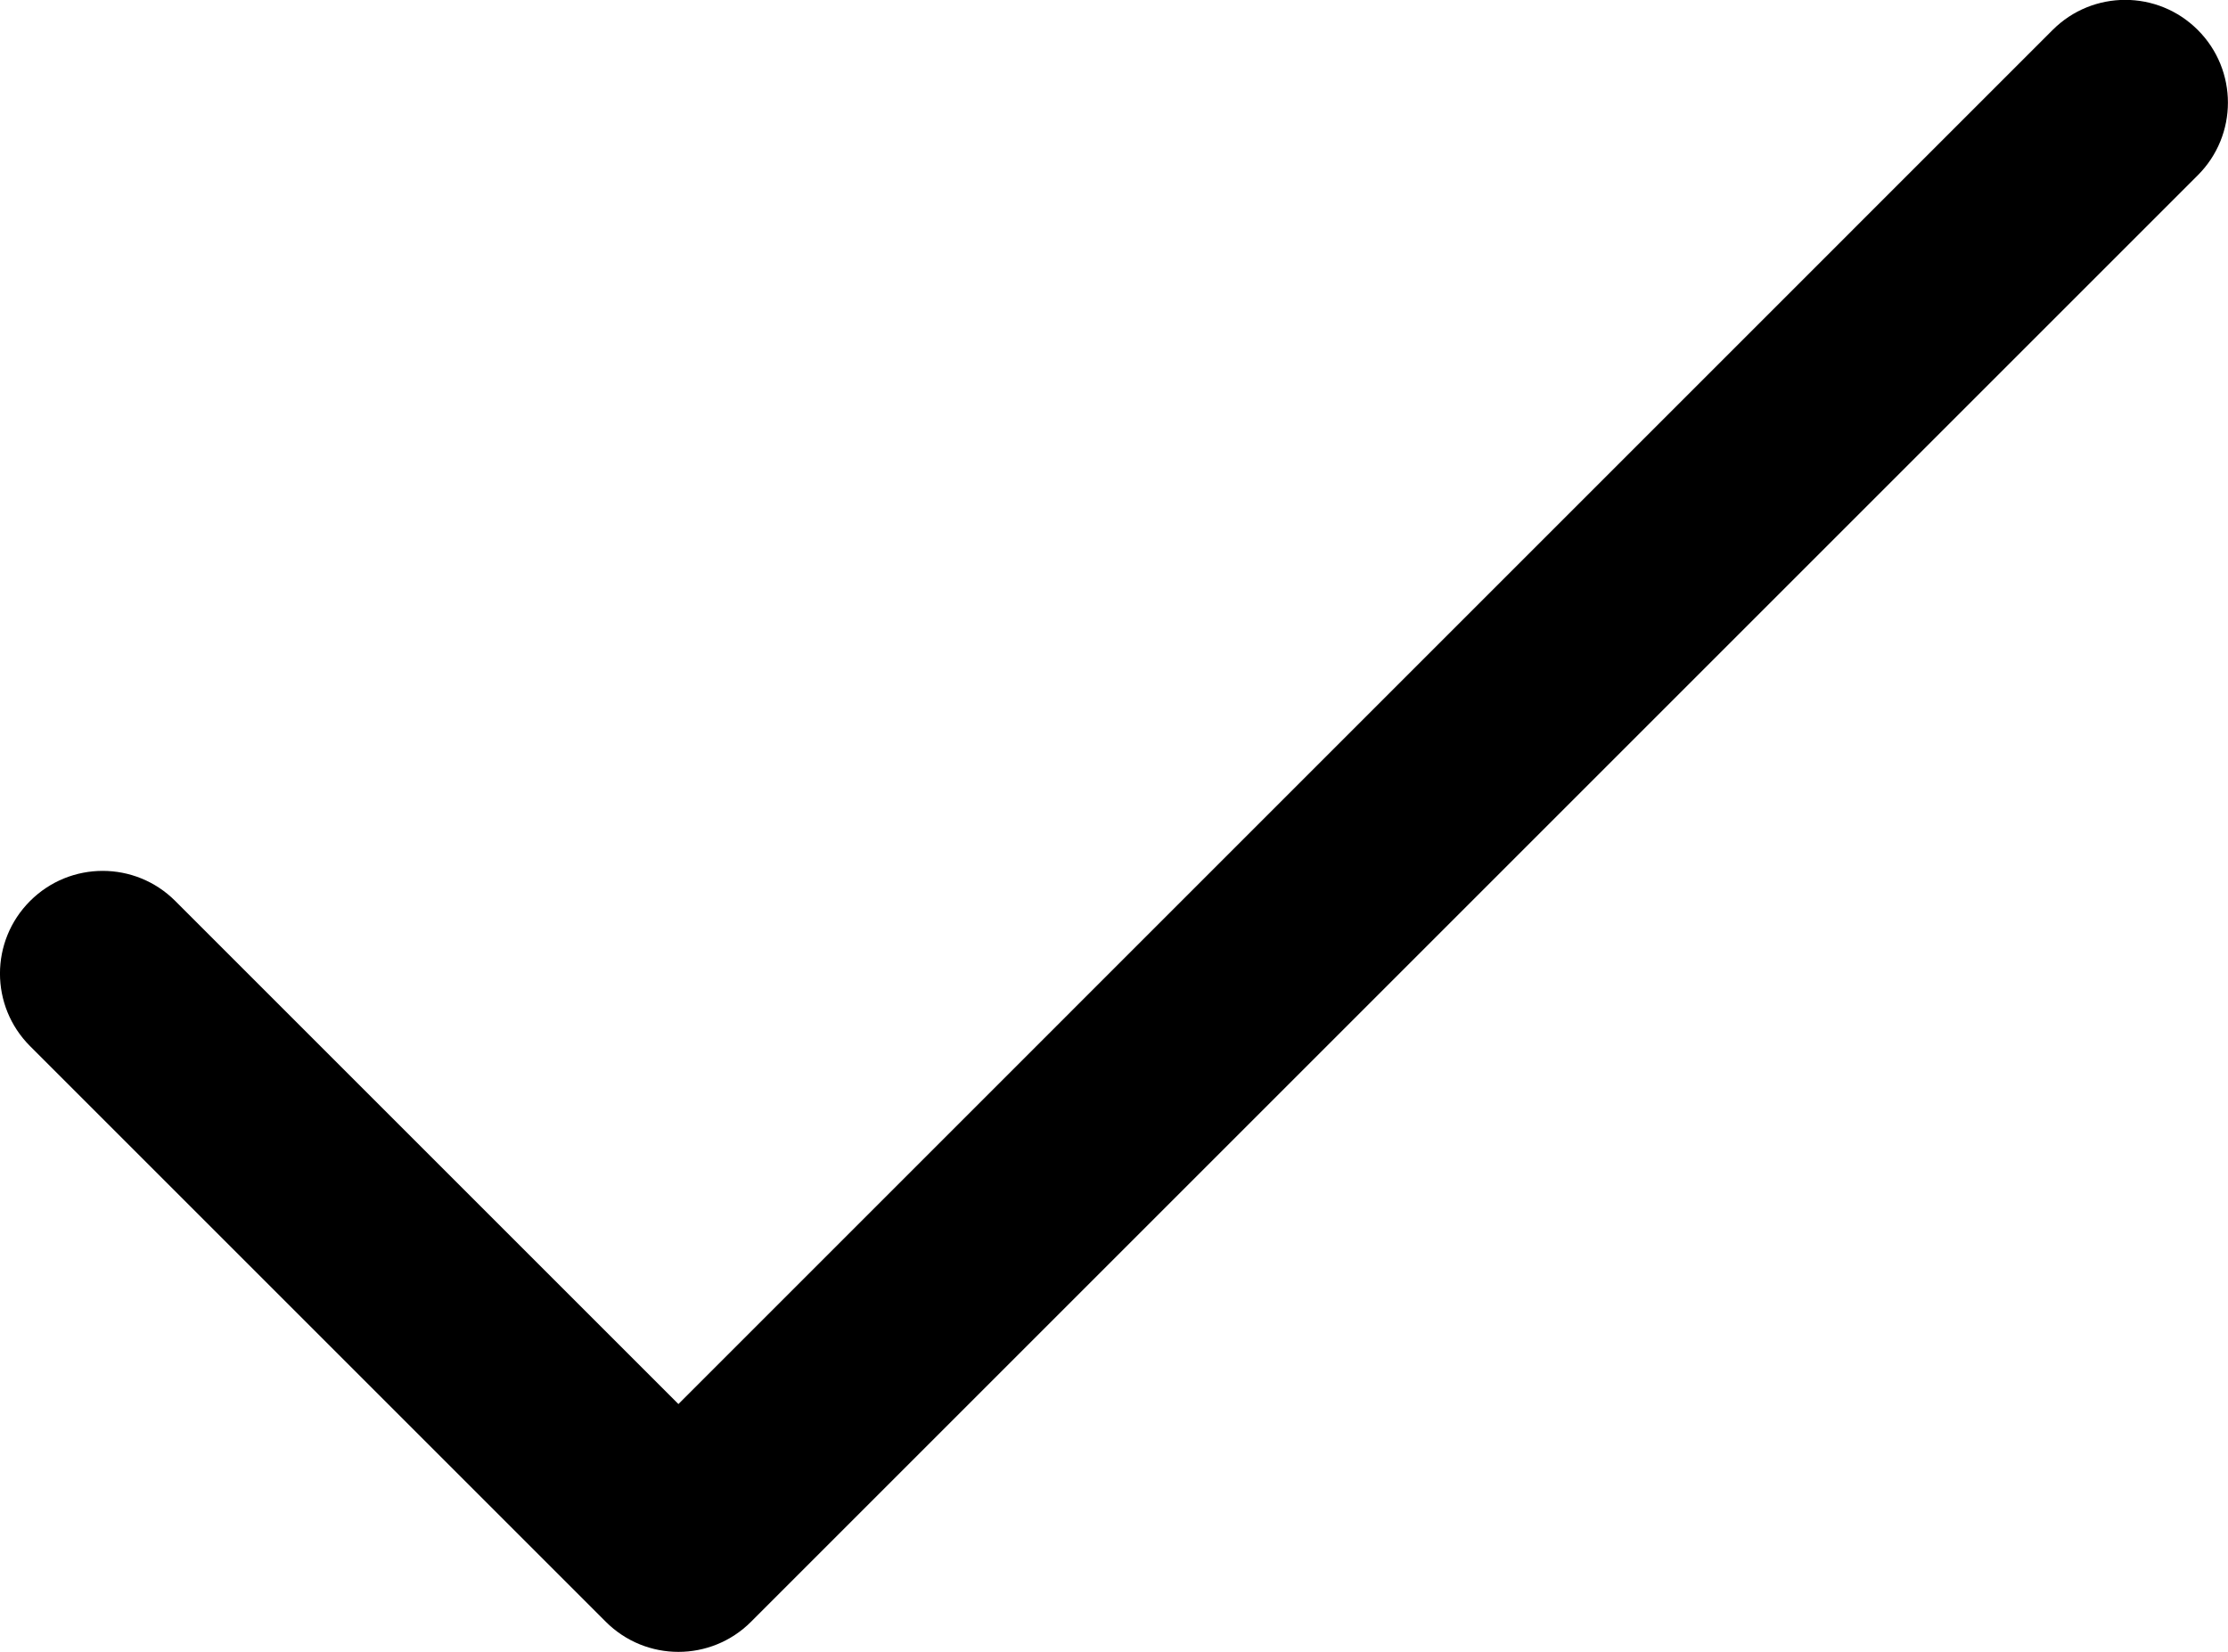
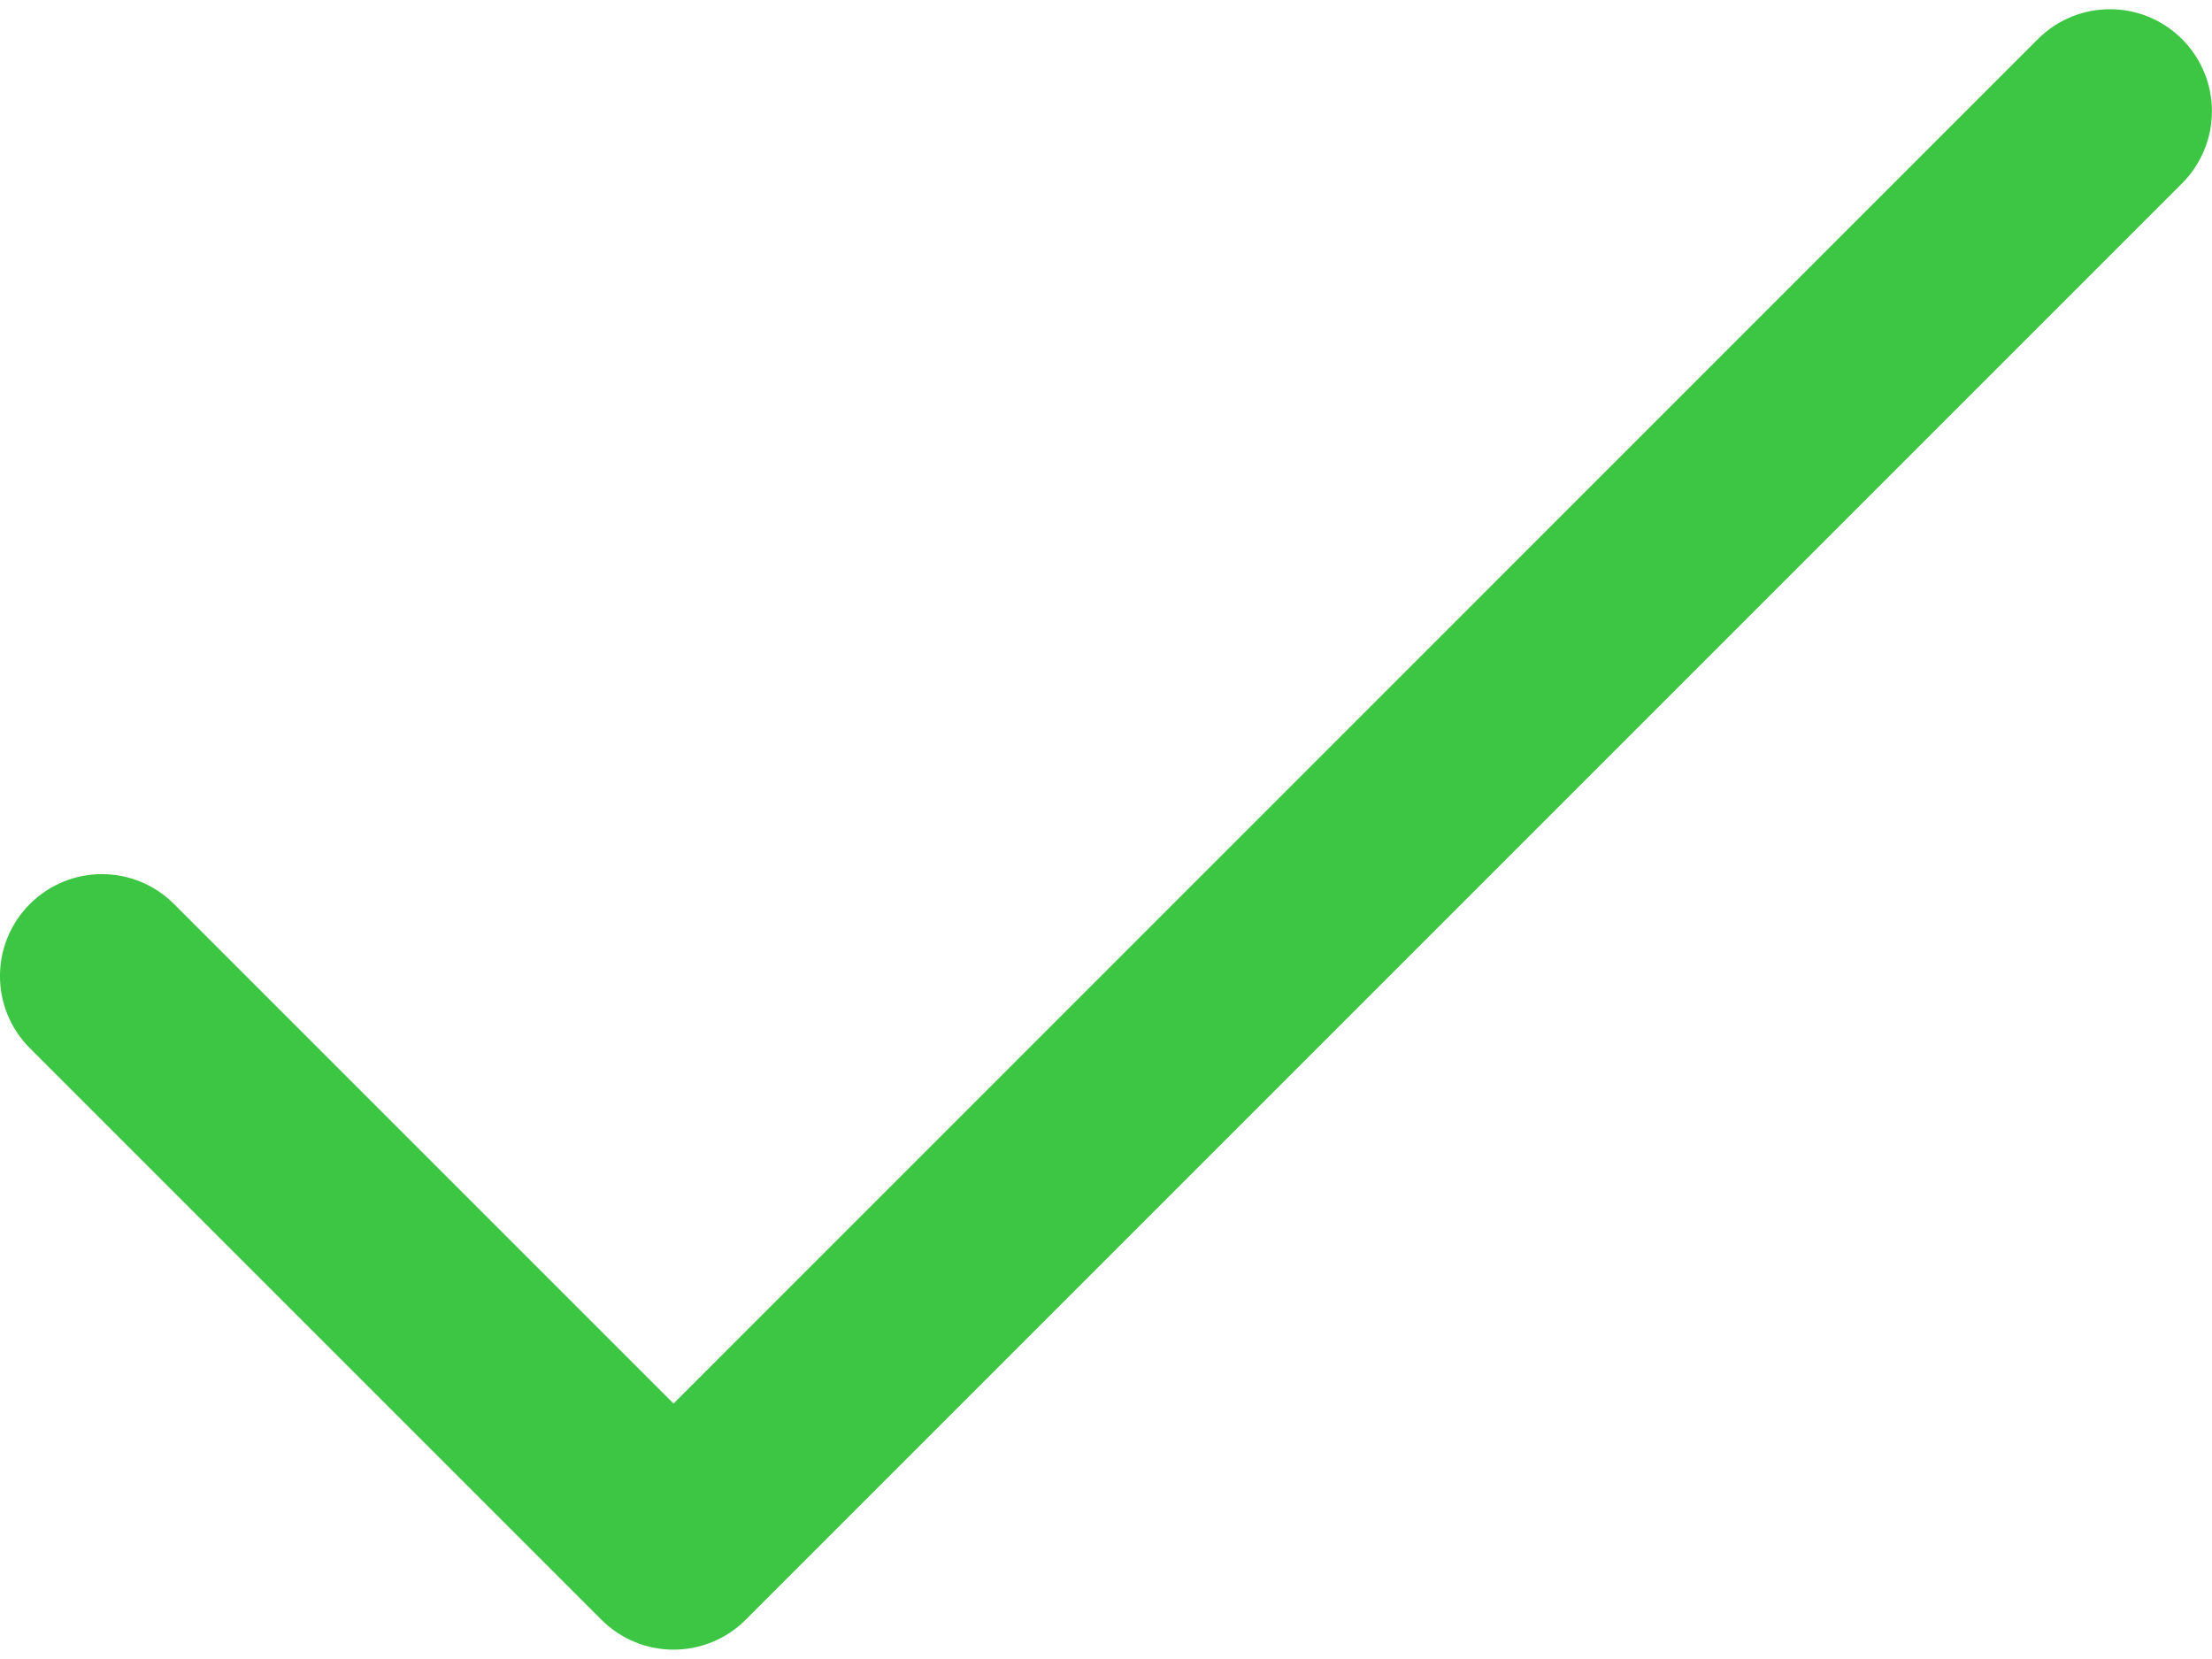
- <svg xmlns="http://www.w3.org/2000/svg" version="1.0" id="Layer_1" x="0px" y="0px" width="21.698px" height="16.09px" viewBox="-82.357 4.875 21.698 16.09" enable-background="new -82.357 4.875 21.698 16.09" xml:space="preserve">
-   <path d="M-60.953,5.167c-0.391-0.391-1.023-0.391-1.414,0L-75.75,18.551l-4.9-4.9c-0.391-0.391-1.023-0.391-1.414,0  s-0.391,1.023,0,1.414l5.607,5.607c0.195,0.195,0.451,0.293,0.707,0.293s0.512-0.098,0.707-0.293l14.09-14.09  C-60.562,6.191-60.562,5.558-60.953,5.167z" />
+ <svg xmlns="http://www.w3.org/2000/svg" version="1.0" id="Layer_1" x="0px" y="0px" width="32px" height="24px" viewBox="-82.357 4.875 21.698 16.09" enable-background="new -82.357 4.875 21.698 16.09" xml:space="preserve">
+   <path fill="#3dc644" d="M-60.953,5.167c-0.391-0.391-1.023-0.391-1.414,0L-75.75,18.551l-4.9-4.9c-0.391-0.391-1.023-0.391-1.414,0  s-0.391,1.023,0,1.414l5.607,5.607c0.195,0.195,0.451,0.293,0.707,0.293s0.512-0.098,0.707-0.293l14.09-14.09  C-60.562,6.191-60.562,5.558-60.953,5.167z" />
</svg>
